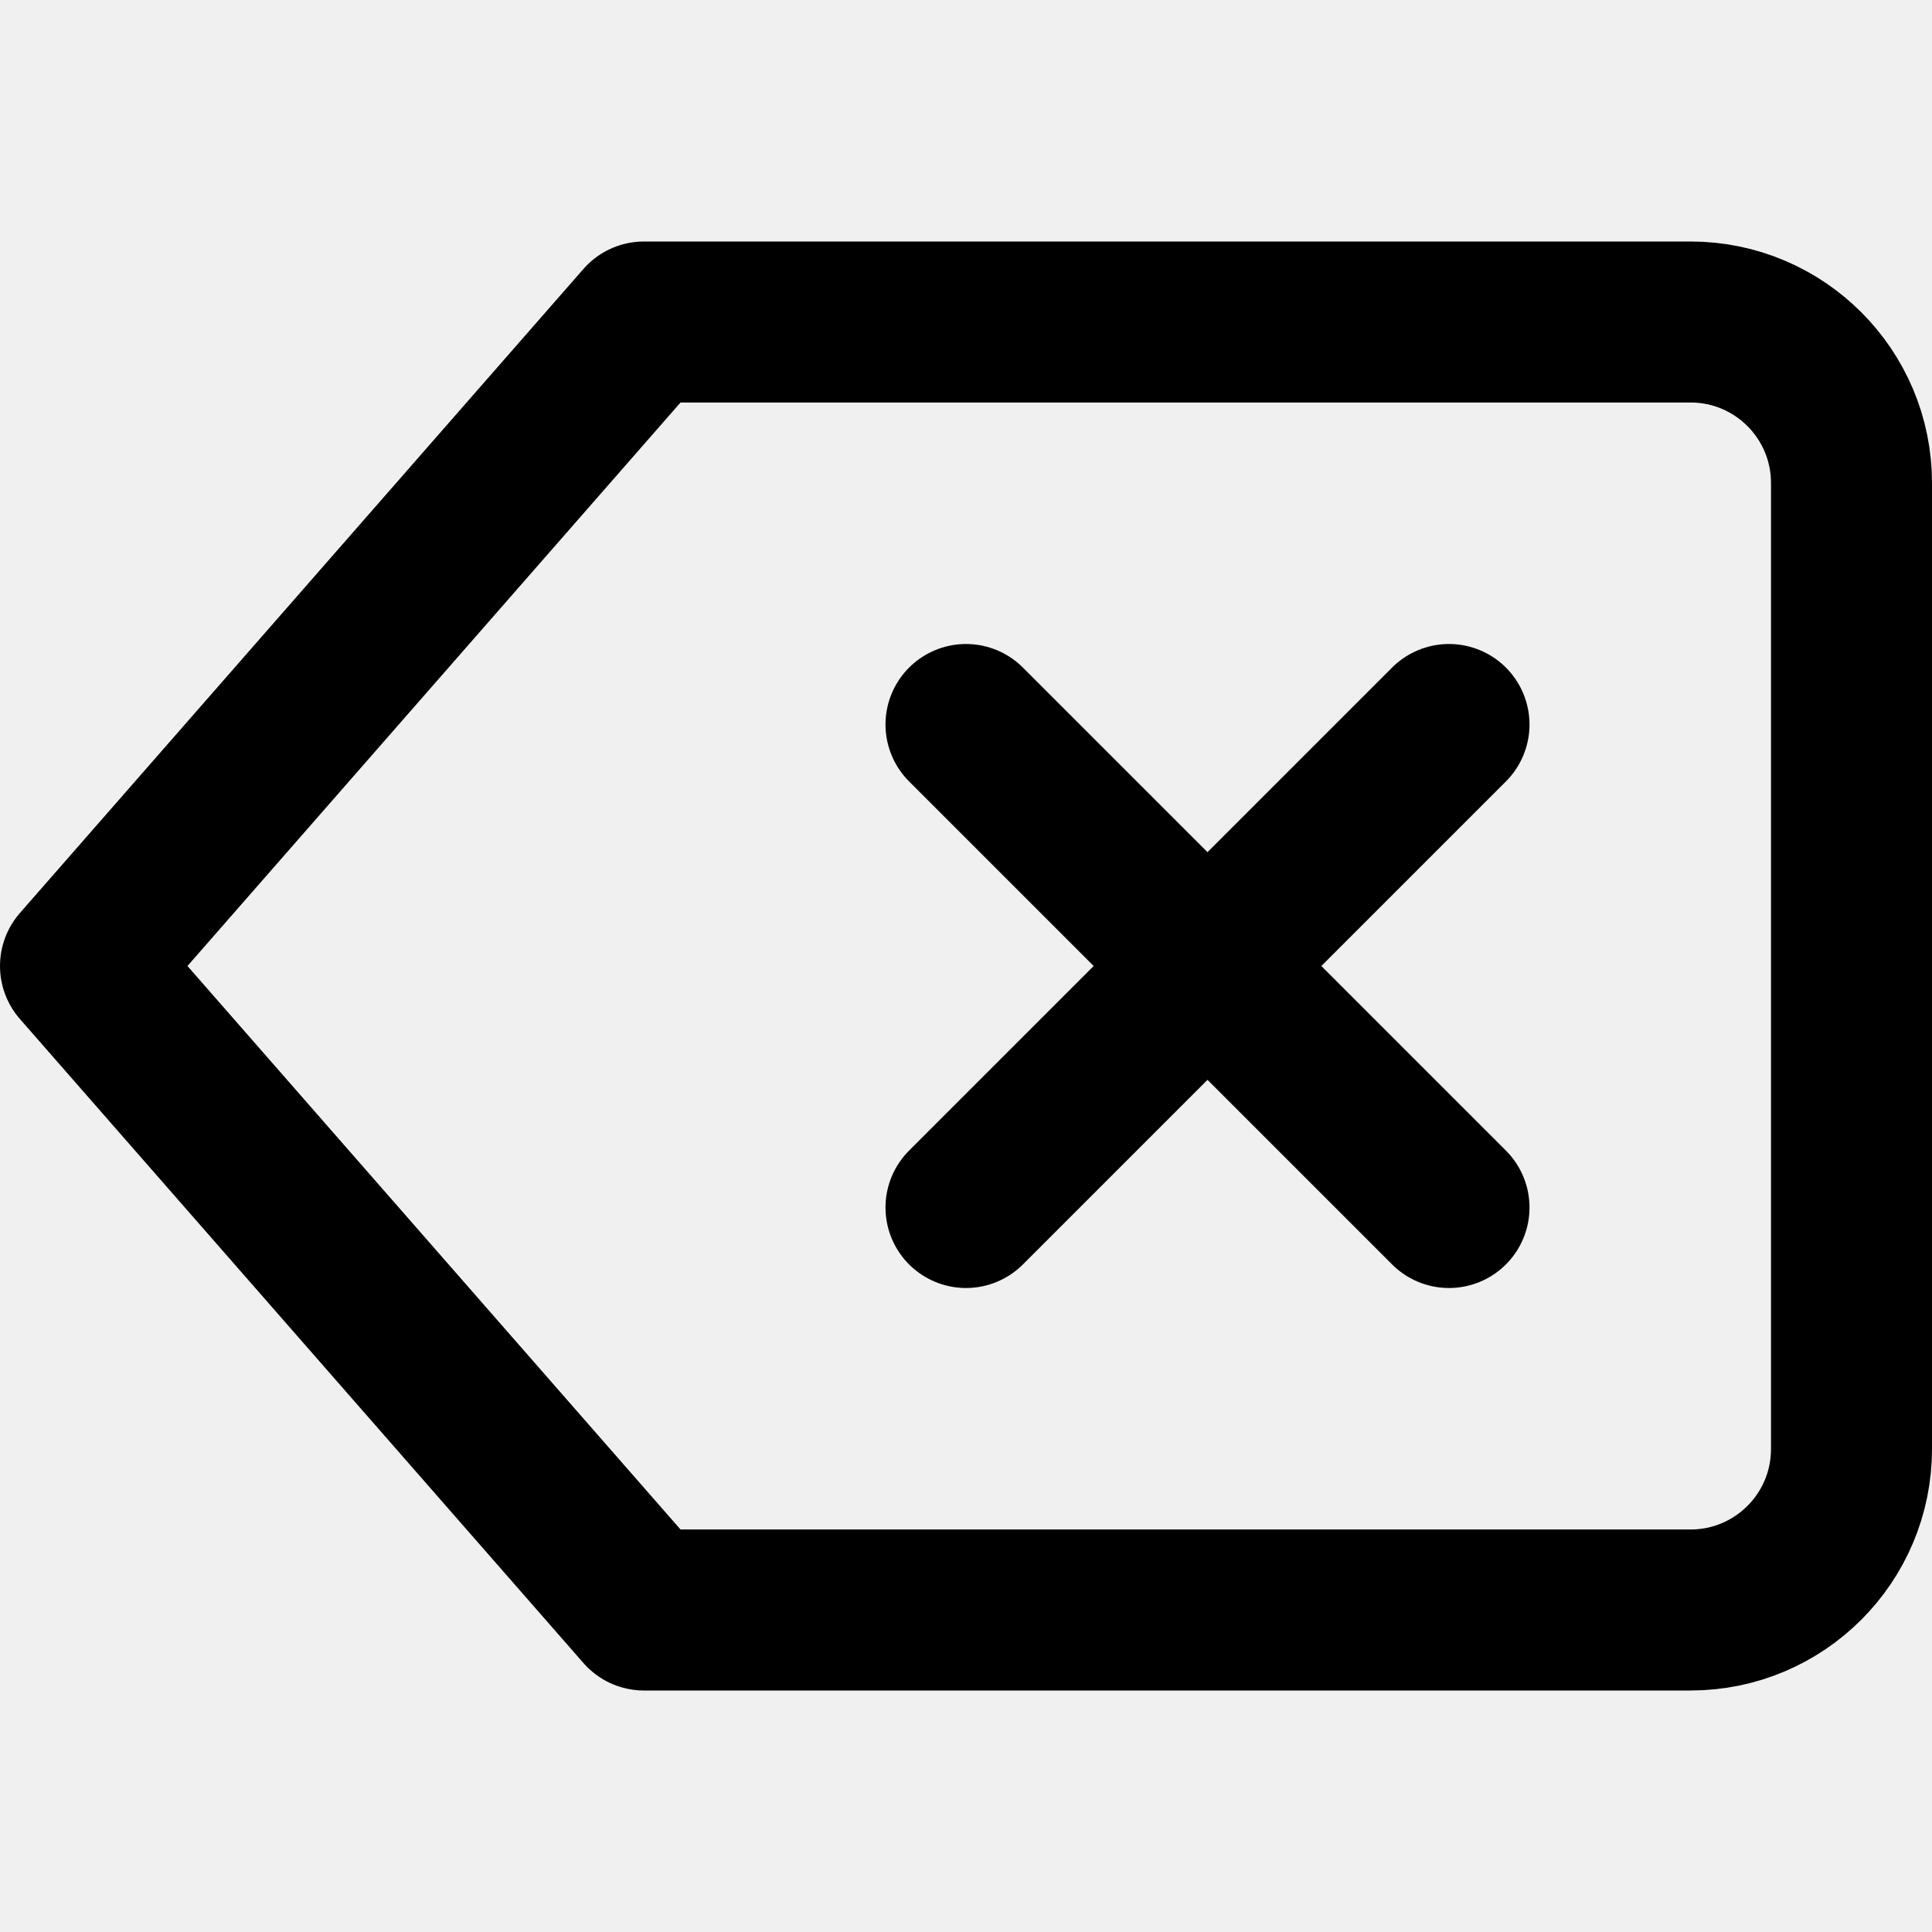
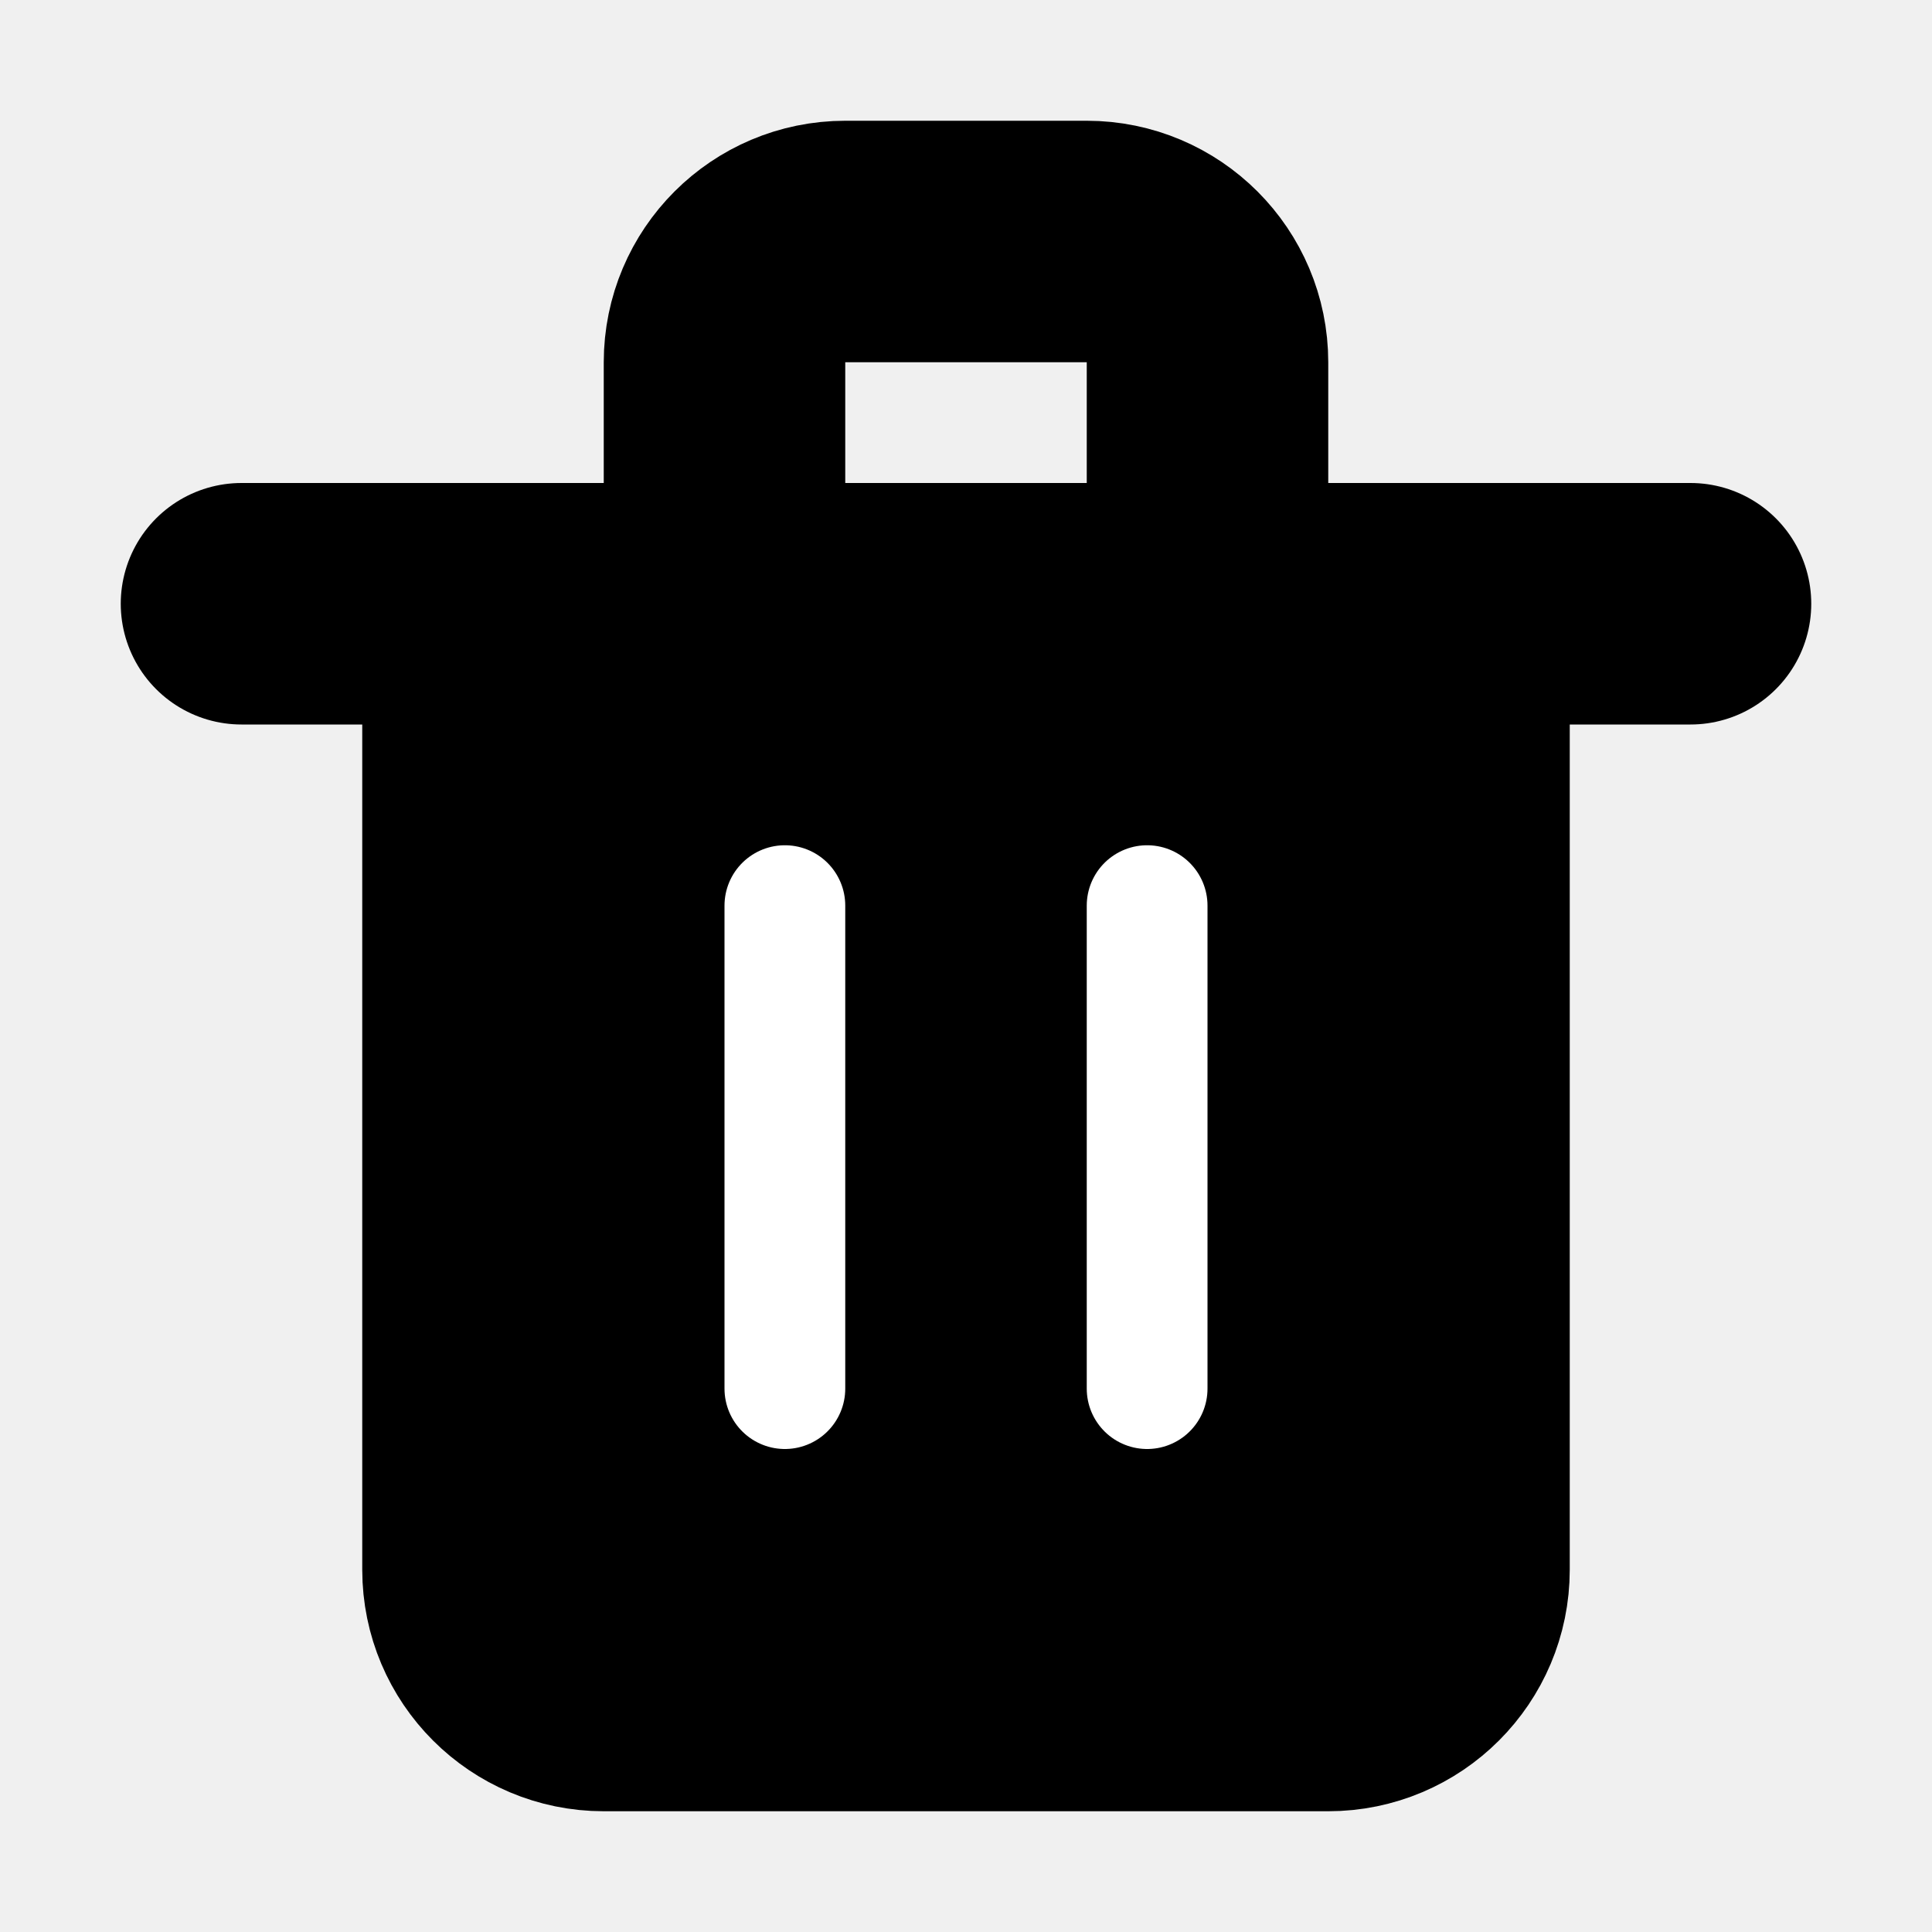
- <svg xmlns="http://www.w3.org/2000/svg" width="24" height="24" viewBox="0 0 24 24" fill="none" stroke="currentColor" stroke-width="2" stroke-linecap="round" stroke-linejoin="round">
-   <path d="M21 4H8l-7 8 7 8h13a2 2 0 0 0 2-2V6a2 2 0 0 0-2-2z" />
-   <line x1="18" y1="9" x2="12" y2="15" />
-   <line x1="12" y1="9" x2="18" y2="15" />
+ <svg xmlns="http://www.w3.org/2000/svg" width="24" height="24" viewBox="0 0 24 24" fill="none">
+   <path d="M8 8V0H0V8C0 8.552 0.448 9 1 9H7C7.552 9 8 8.552 8 8Z" transform="translate(6 7.5) scale(1.5)" fill="black" stroke="black" stroke-width="2" stroke-linecap="round" />
+   <path d="M0 0H12" transform="translate(3 7.5) scale(1.5)" stroke="black" stroke-width="2" stroke-linecap="round" />
+   <path d="M0 3V1C0 0.448 0.448 0 1 0H3C3.552 0 4 0.448 4 1V3" transform="translate(9 3) scale(1.5)" stroke="black" stroke-width="2" stroke-linecap="round" stroke-linejoin="round" />
+   <path d="M0 0V4" transform="translate(9.75 11.25) scale(1.5)" stroke="white" stroke-linecap="round" />
+   <path d="M0 0V4" transform="translate(14.25 11.25) scale(1.5)" stroke="white" stroke-linecap="round" />
</svg>
